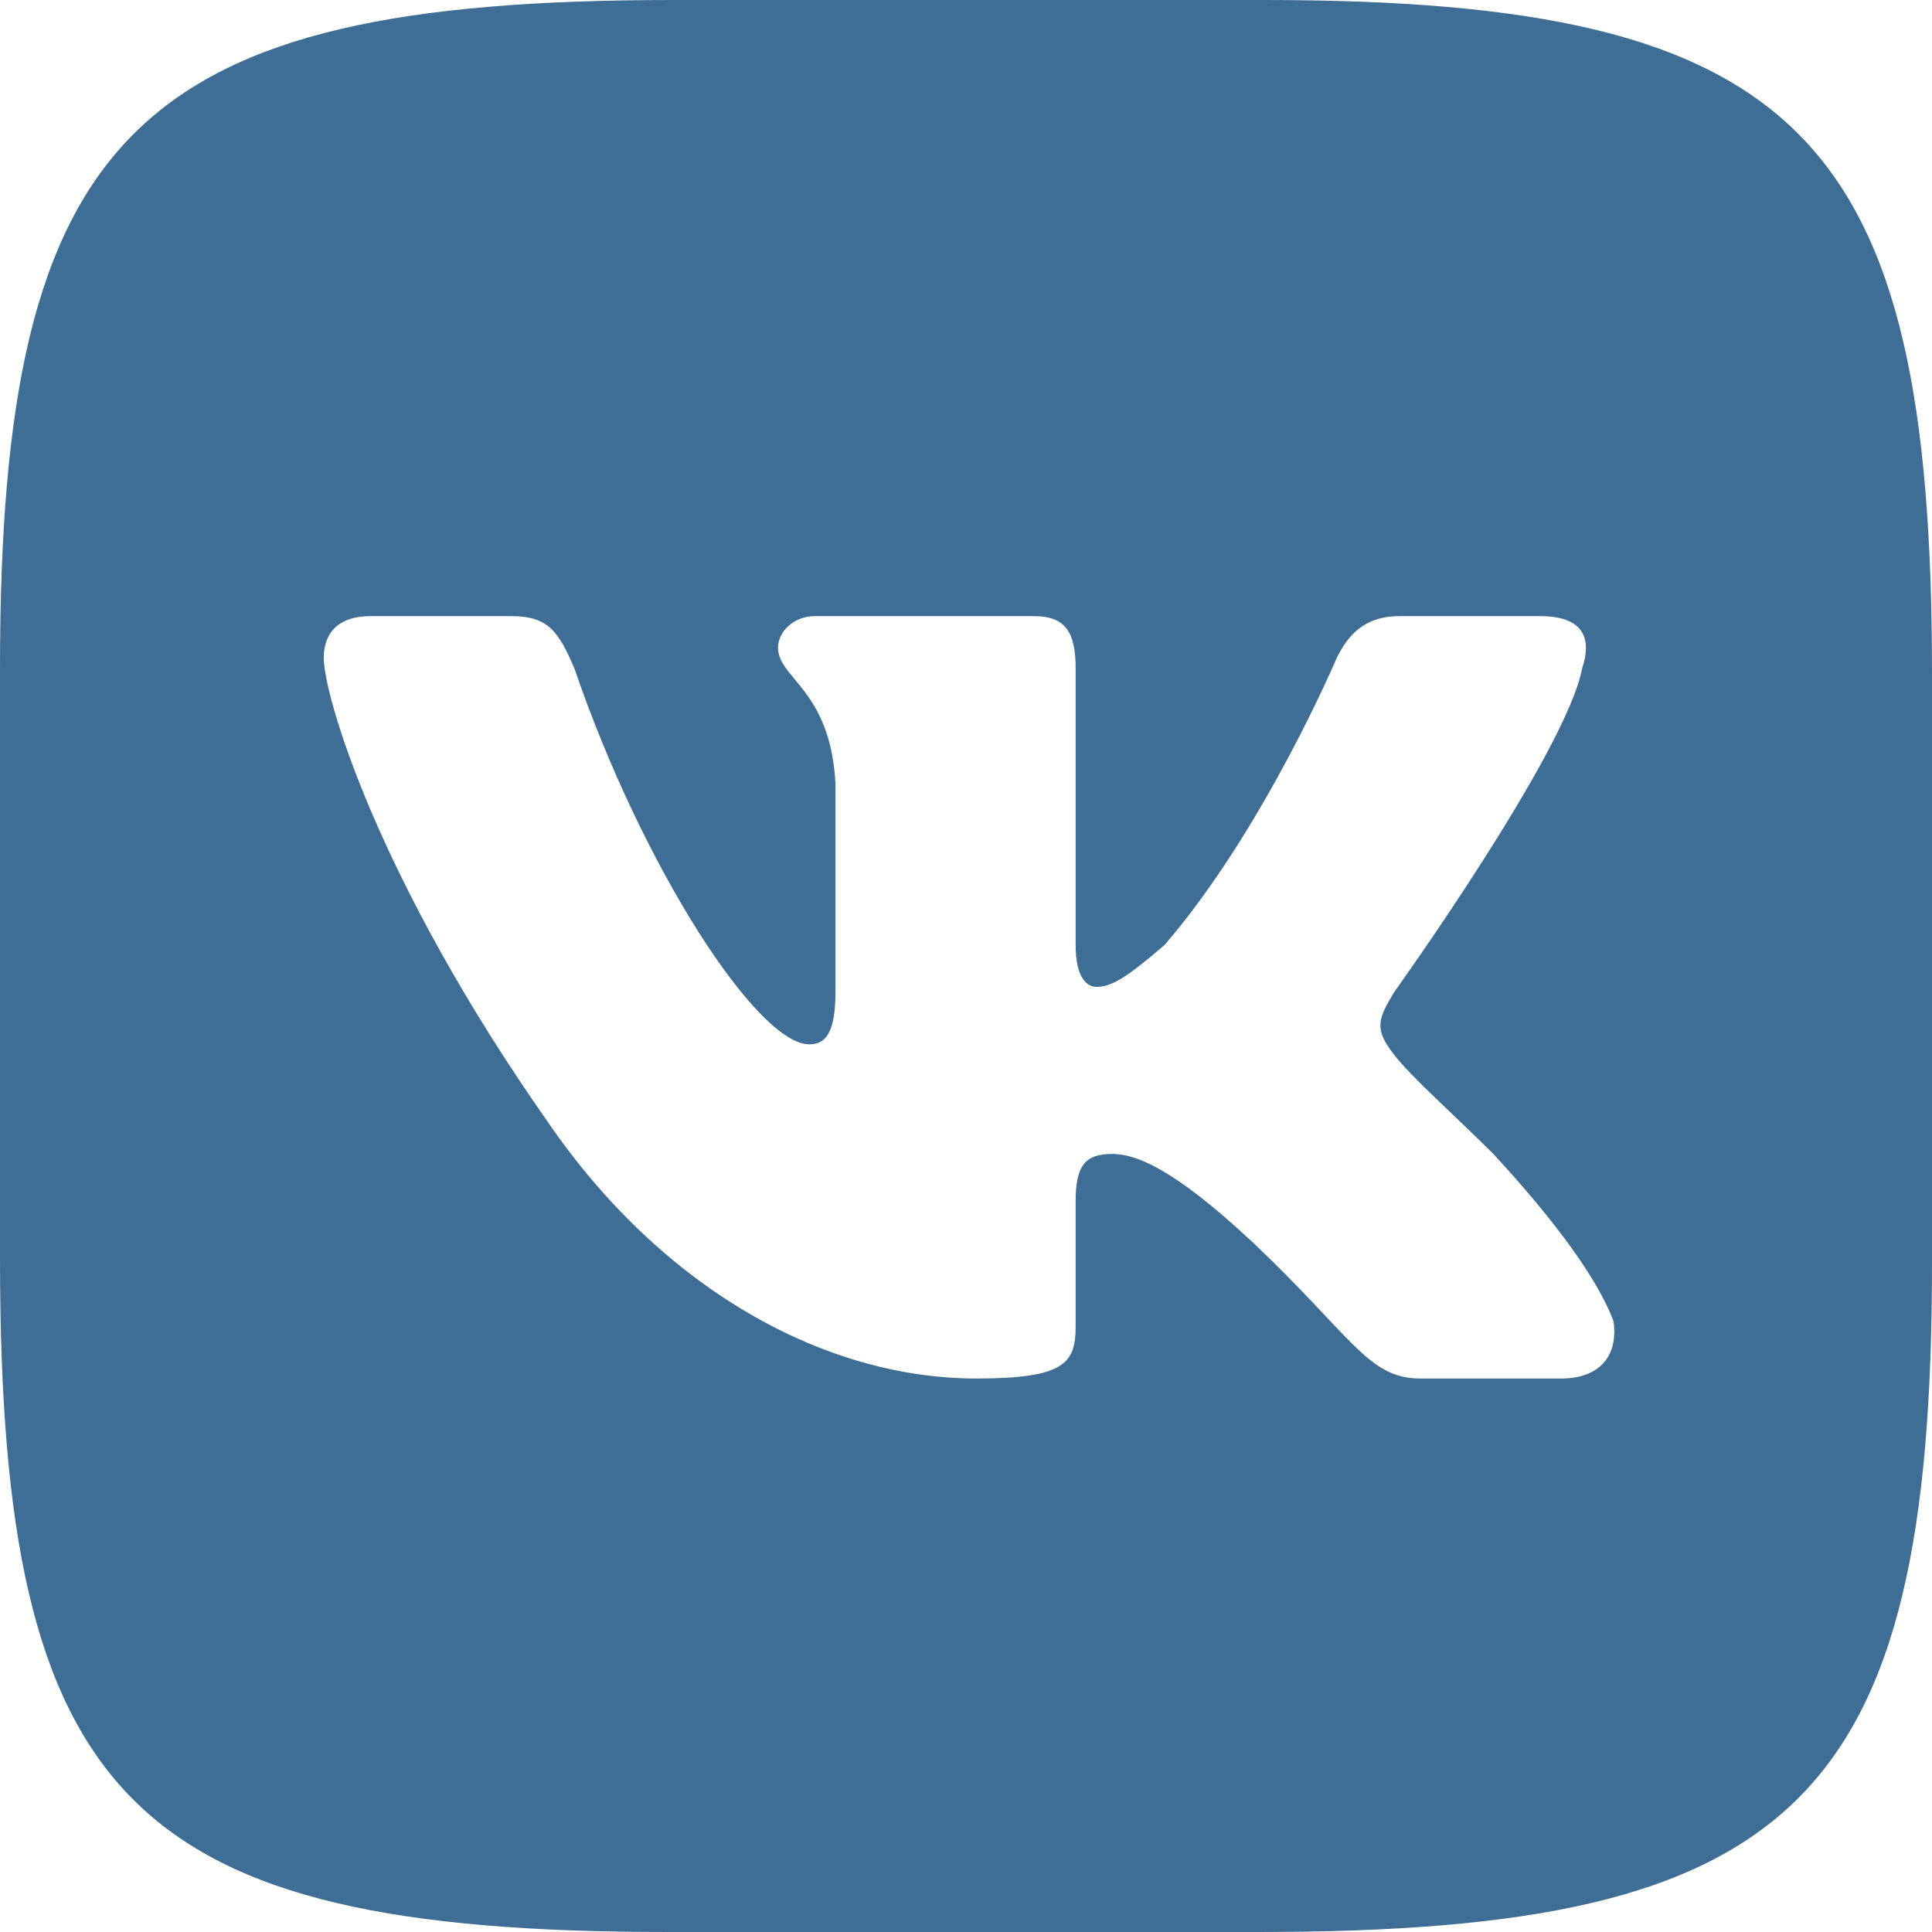
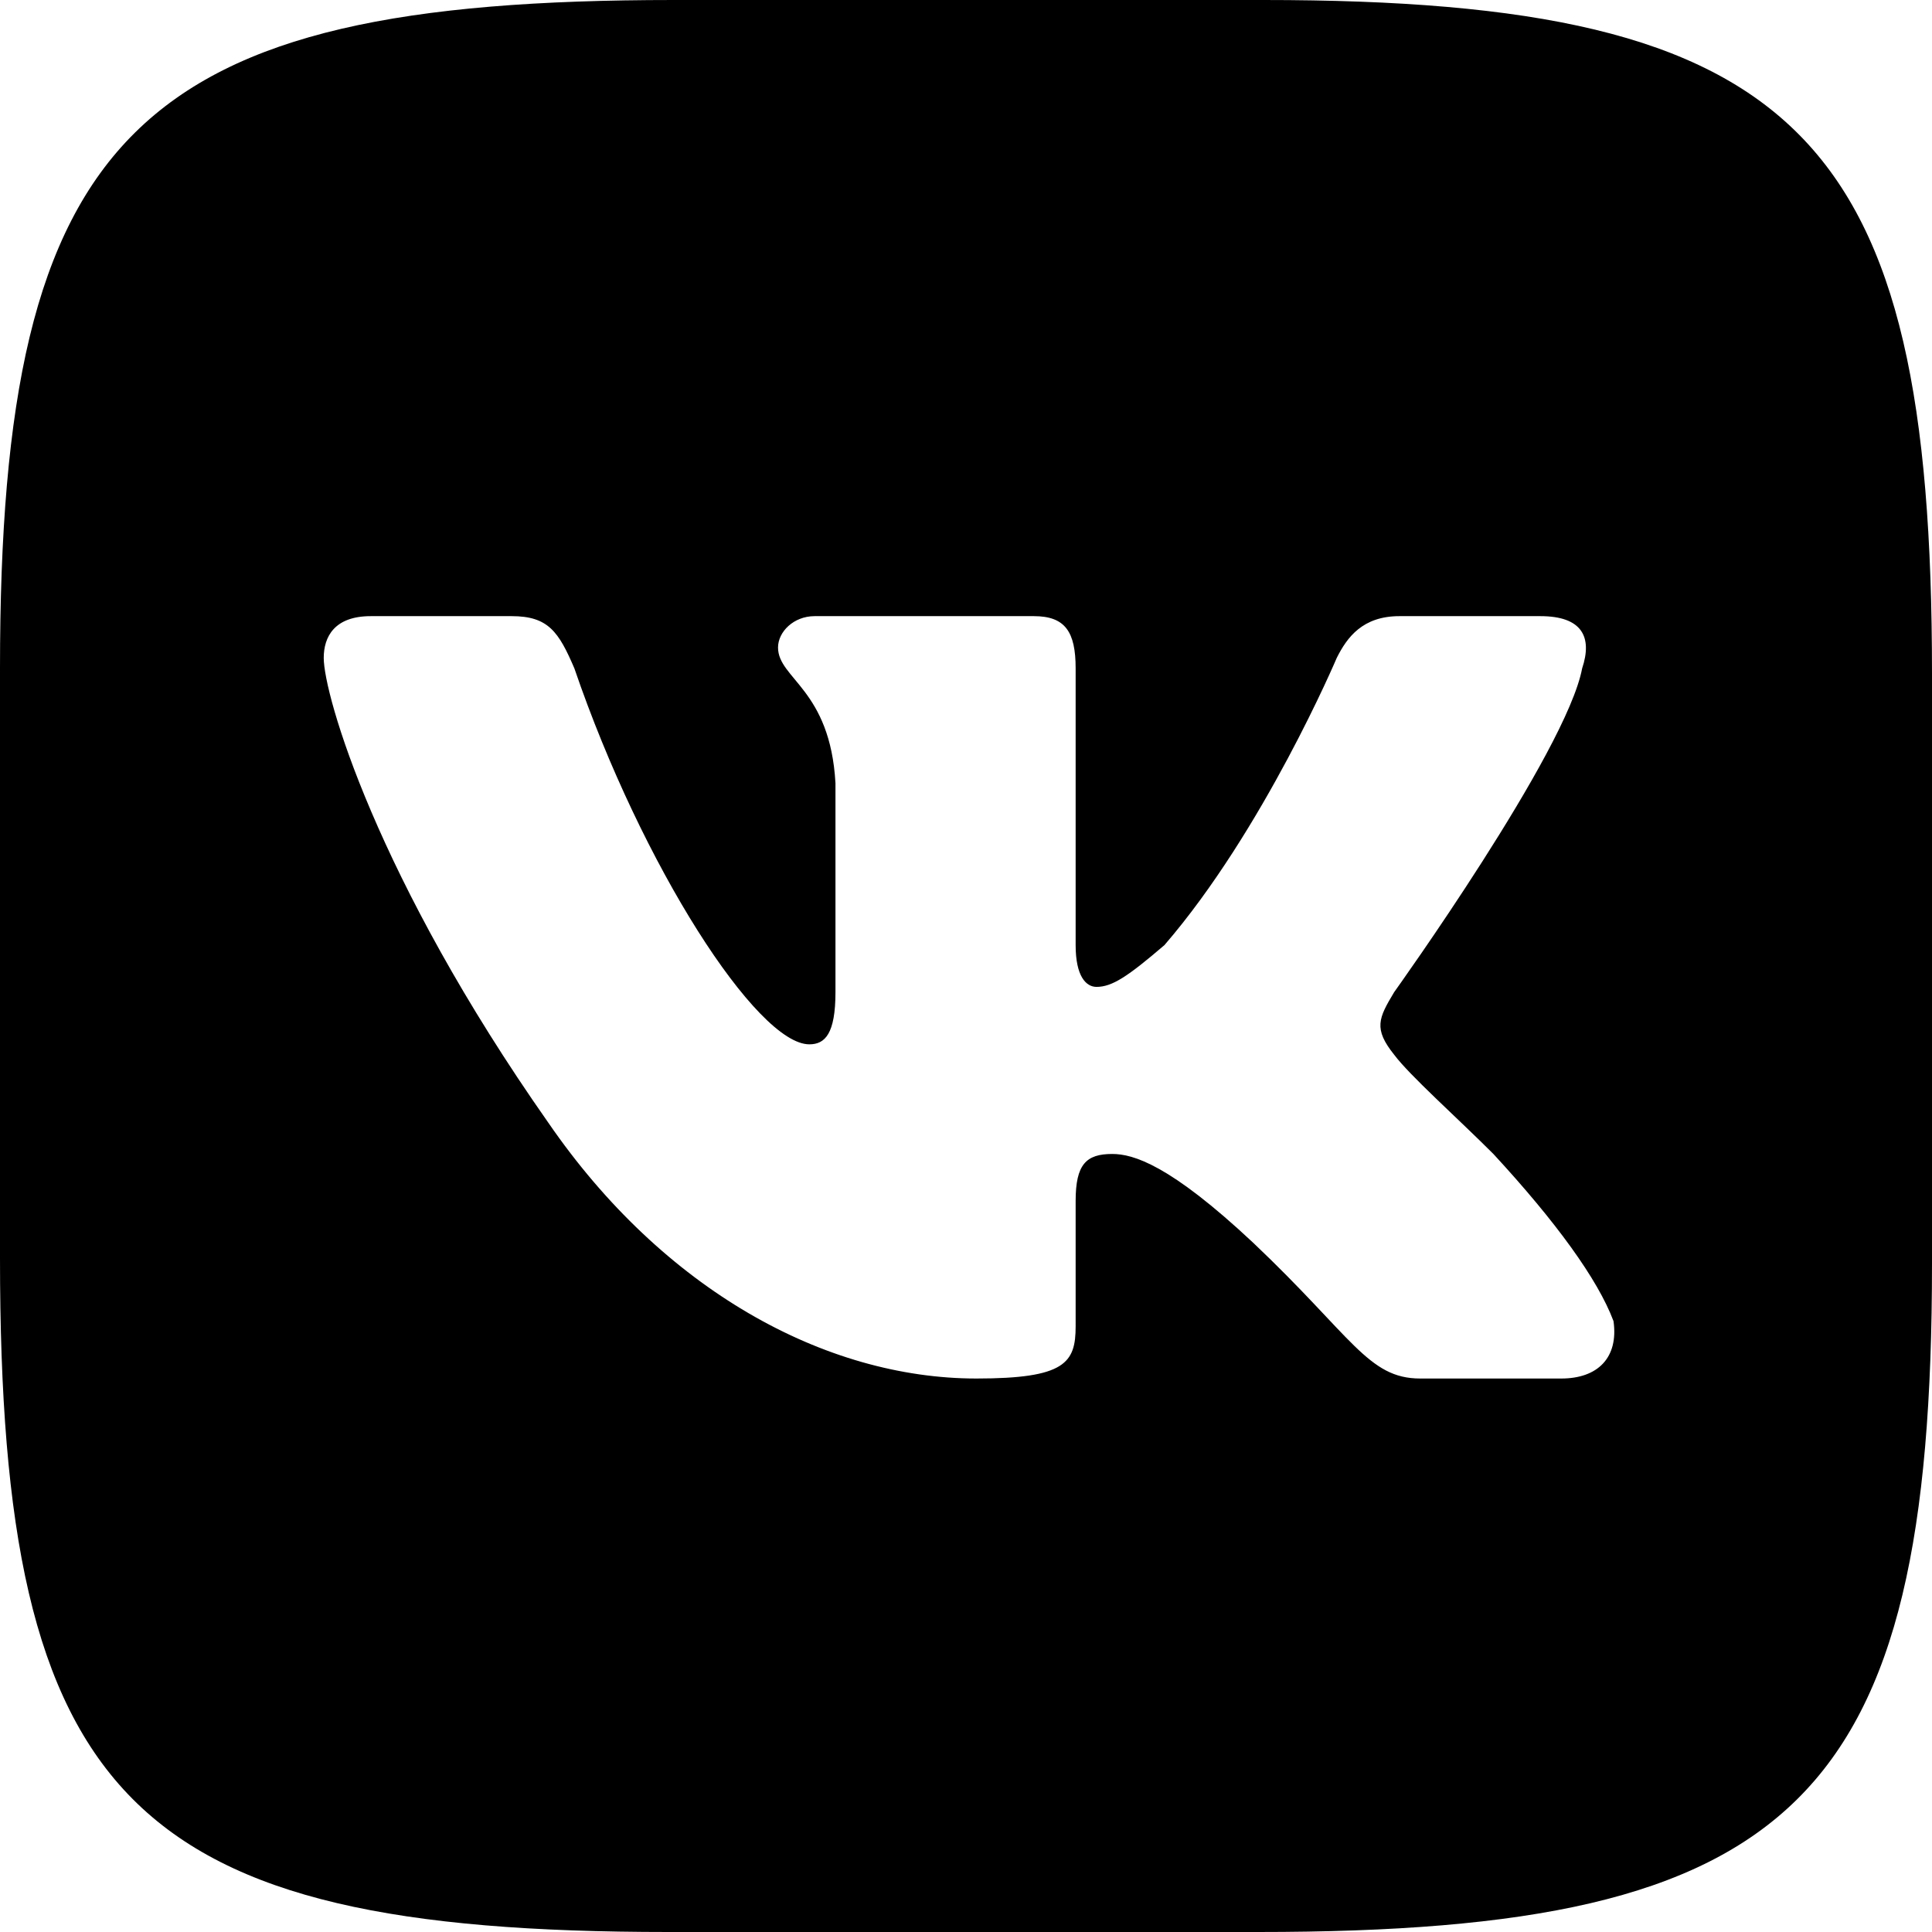
- <svg xmlns="http://www.w3.org/2000/svg" width="48" height="48" viewBox="0 0 48 48" fill="none">
-   <path d="M31.395 0C17.903 0 30.097 0 16.735 0C3.373 0 0 3.243 0 16.605C0 24.13 0 17.903 0 31.265C0 44.757 3.243 48 16.605 48C29.968 48 17.903 48 31.265 48C44.627 48 48 44.757 48 31.395C48 17.903 48 30.097 48 16.735C48 3.373 44.757 0 31.395 0ZM38.789 34.249H35.286C33.989 34.249 33.6 33.211 31.135 30.876C29.059 28.93 28.151 28.67 27.632 28.67C26.984 28.67 26.724 28.93 26.724 29.838V32.951C26.724 33.859 26.465 34.249 24.259 34.249C20.497 34.249 16.476 32.043 13.622 27.892C9.341 21.795 8.043 17.254 8.043 16.346C8.043 15.827 8.303 15.308 9.211 15.308H12.713C13.622 15.308 13.881 15.697 14.27 16.605C15.957 21.535 18.811 25.946 20.108 25.946C20.497 25.946 20.757 25.686 20.757 24.649V19.459C20.627 17.124 19.33 16.865 19.33 16.087C19.33 15.697 19.719 15.308 20.238 15.308H25.686C26.465 15.308 26.724 15.697 26.724 16.605V23.481C26.724 24.259 26.984 24.519 27.243 24.519C27.632 24.519 28.022 24.259 28.93 23.481C31.395 20.627 33.211 16.346 33.211 16.346C33.47 15.827 33.859 15.308 34.768 15.308H38.27C39.308 15.308 39.568 15.827 39.308 16.605C38.919 18.681 34.638 24.649 34.638 24.649C34.249 25.297 34.119 25.557 34.638 26.205C35.027 26.724 36.195 27.762 37.103 28.67C38.66 30.357 39.697 31.784 40.087 32.822C40.216 33.73 39.697 34.249 38.789 34.249Z" fill="#3E6E96" />
+ <svg xmlns="http://www.w3.org/2000/svg" viewBox="0 0 48 48">
+   <path d="M31.395 0C17.903 0 30.097 0 16.735 0C3.373 0 0 3.243 0 16.605C0 24.13 0 17.903 0 31.265C0 44.757 3.243 48 16.605 48C29.968 48 17.903 48 31.265 48C44.627 48 48 44.757 48 31.395C48 17.903 48 30.097 48 16.735C48 3.373 44.757 0 31.395 0ZM38.789 34.249H35.286C33.989 34.249 33.6 33.211 31.135 30.876C29.059 28.93 28.151 28.67 27.632 28.67C26.984 28.67 26.724 28.93 26.724 29.838V32.951C26.724 33.859 26.465 34.249 24.259 34.249C20.497 34.249 16.476 32.043 13.622 27.892C9.341 21.795 8.043 17.254 8.043 16.346C8.043 15.827 8.303 15.308 9.211 15.308H12.713C13.622 15.308 13.881 15.697 14.27 16.605C15.957 21.535 18.811 25.946 20.108 25.946C20.497 25.946 20.757 25.686 20.757 24.649V19.459C20.627 17.124 19.33 16.865 19.33 16.087C19.33 15.697 19.719 15.308 20.238 15.308H25.686C26.465 15.308 26.724 15.697 26.724 16.605V23.481C26.724 24.259 26.984 24.519 27.243 24.519C27.632 24.519 28.022 24.259 28.93 23.481C31.395 20.627 33.211 16.346 33.211 16.346C33.47 15.827 33.859 15.308 34.768 15.308H38.27C39.308 15.308 39.568 15.827 39.308 16.605C38.919 18.681 34.638 24.649 34.638 24.649C34.249 25.297 34.119 25.557 34.638 26.205C35.027 26.724 36.195 27.762 37.103 28.67C38.66 30.357 39.697 31.784 40.087 32.822C40.216 33.73 39.697 34.249 38.789 34.249Z" />
</svg>
